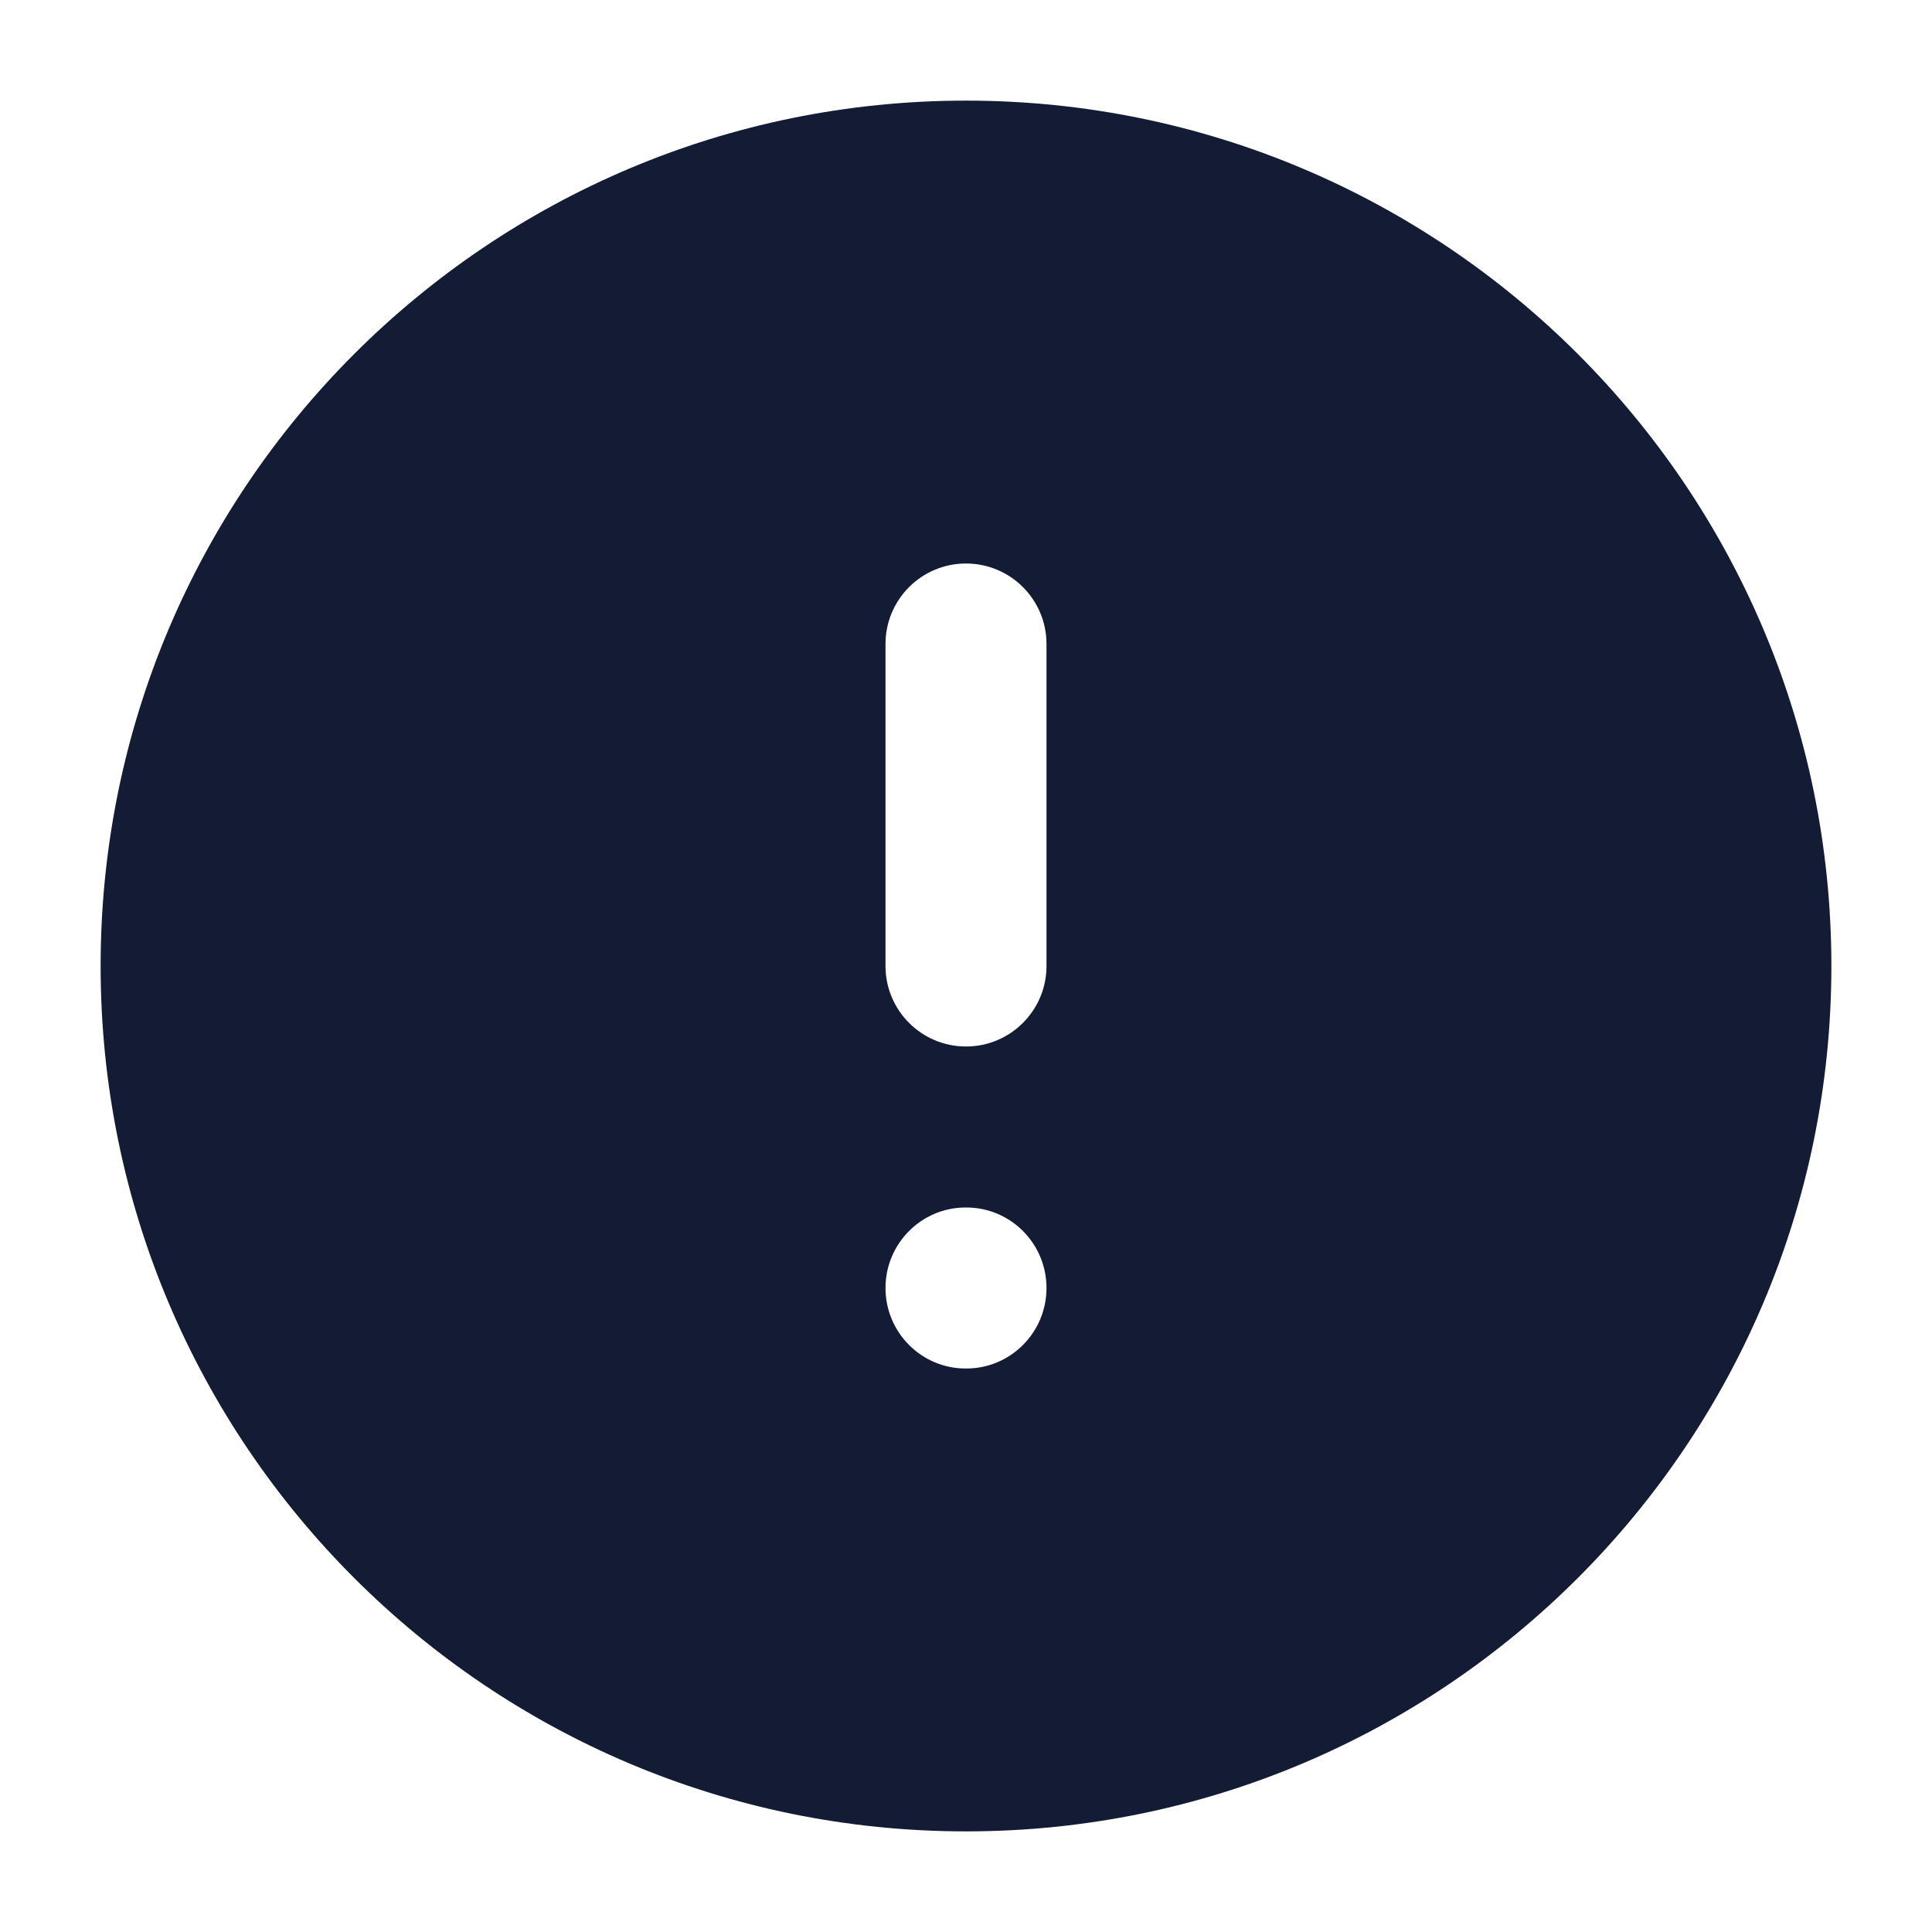
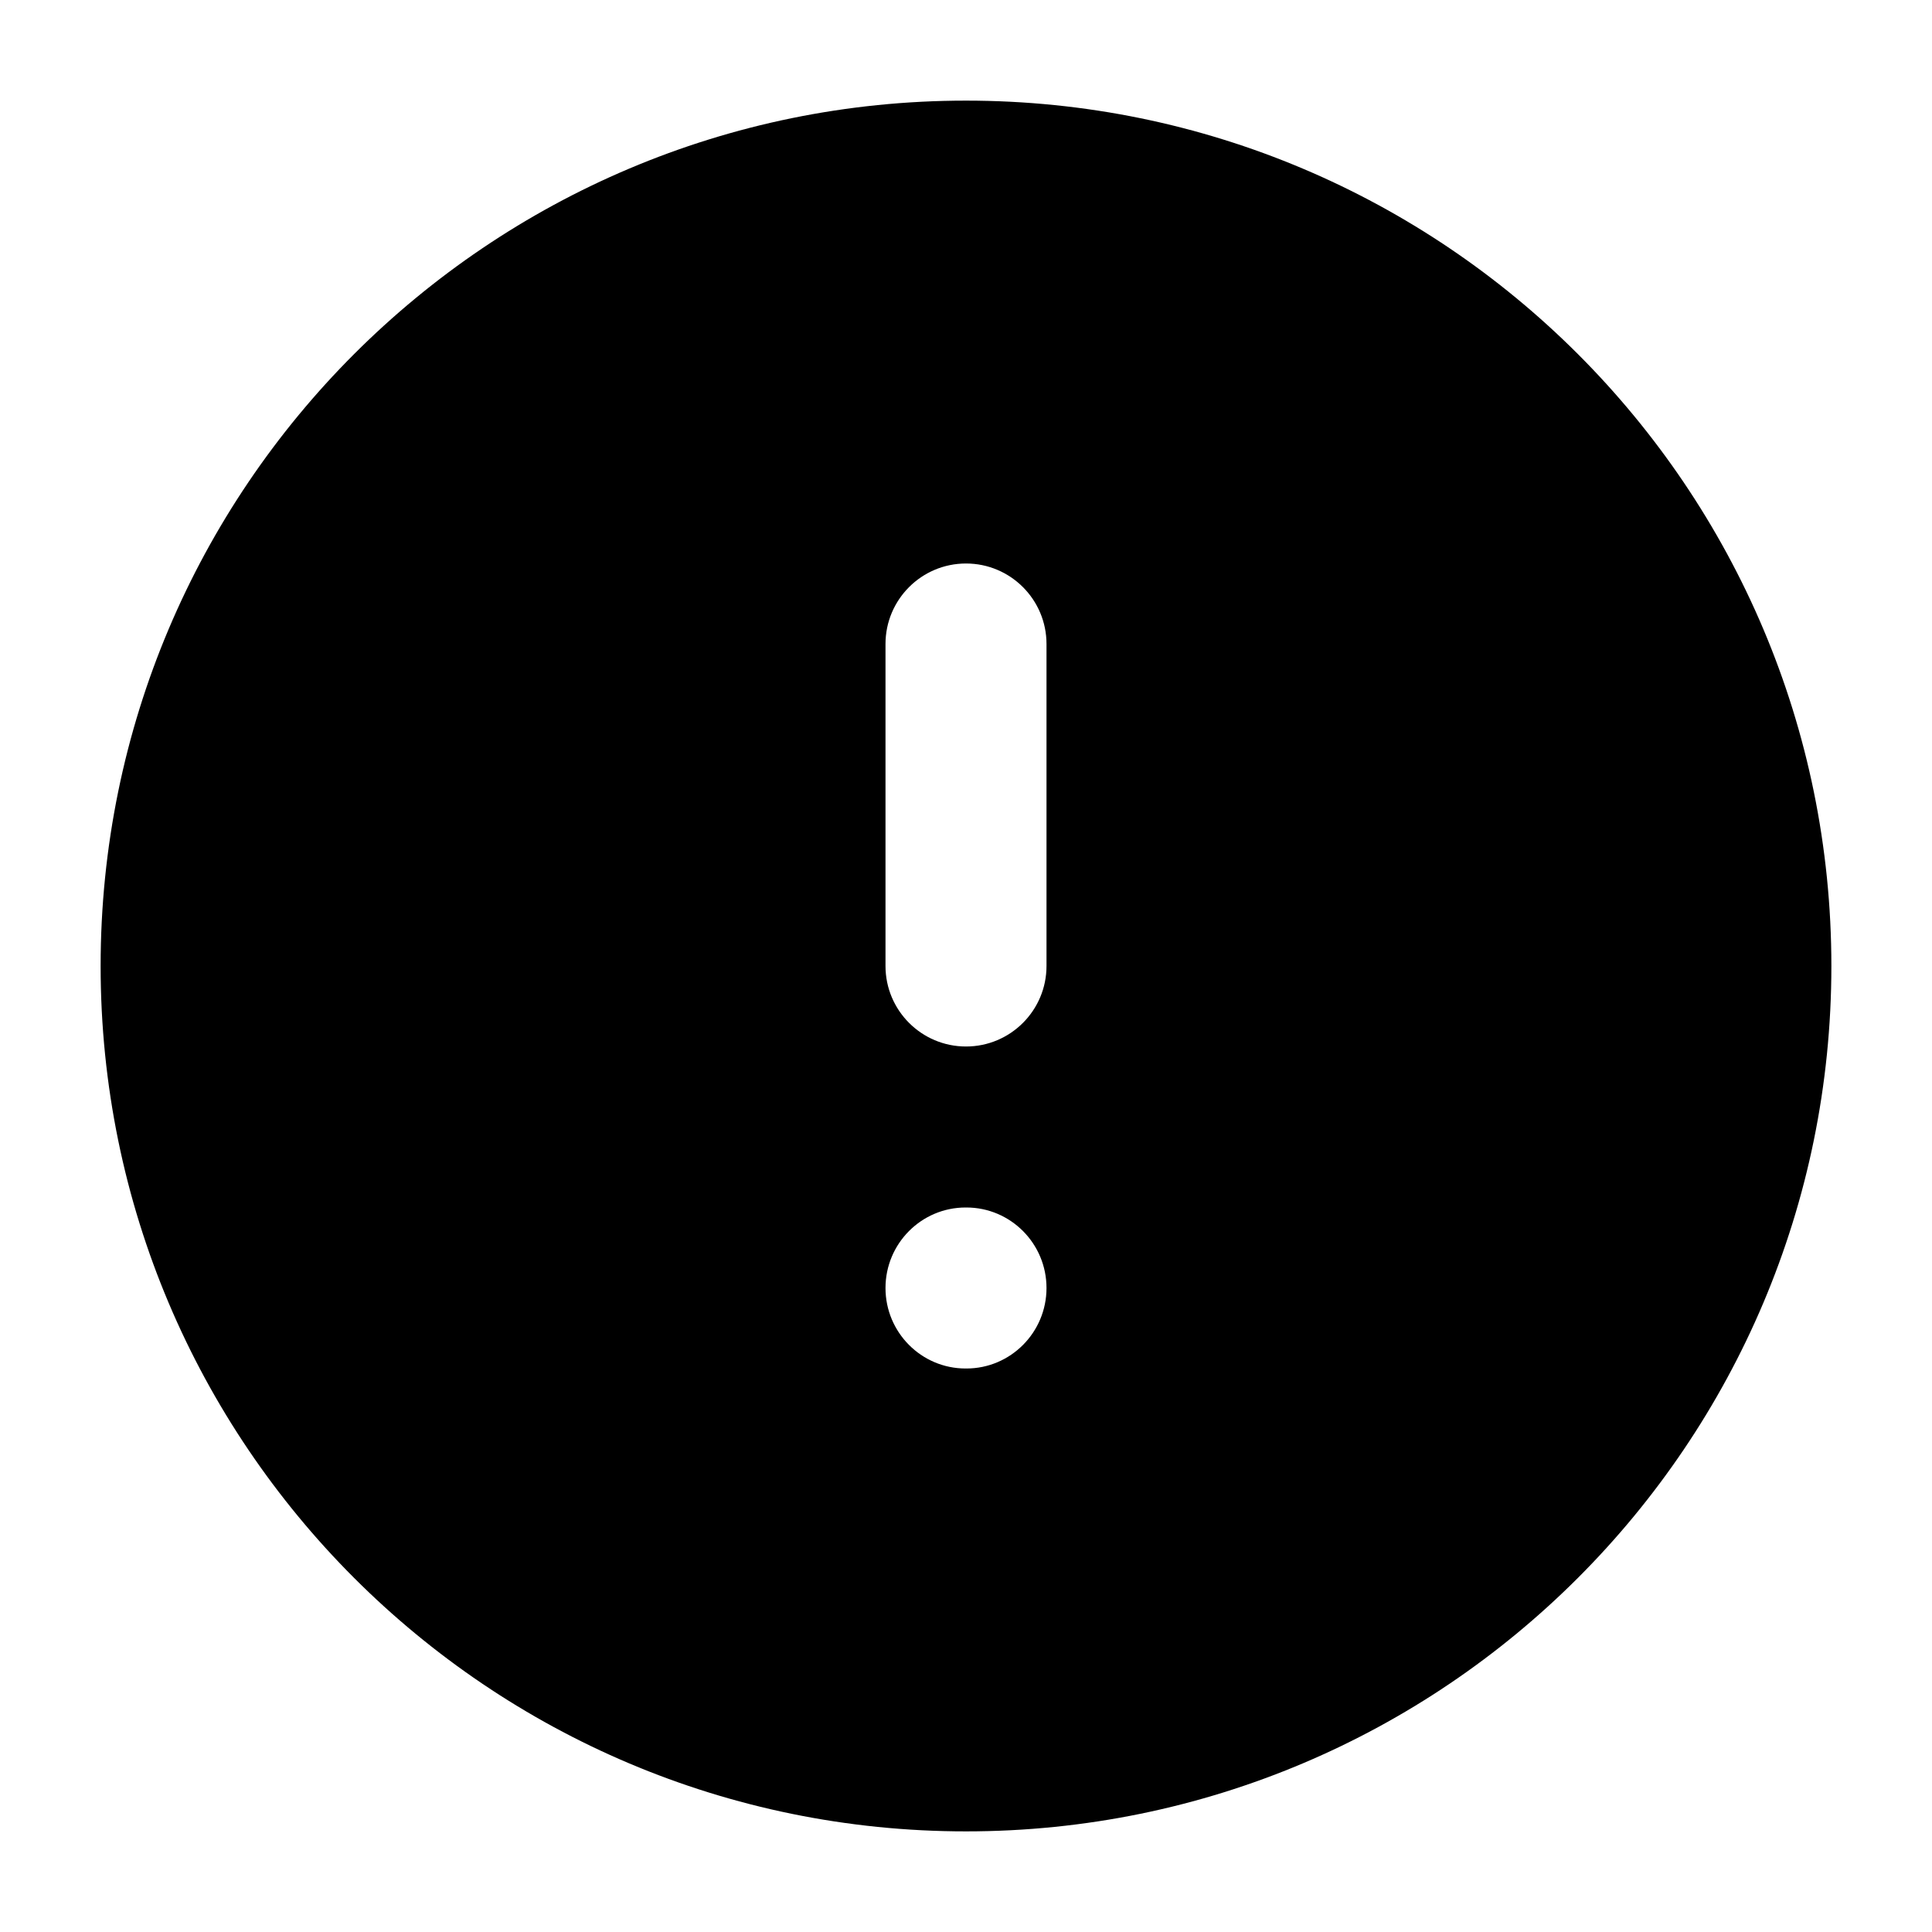
<svg xmlns="http://www.w3.org/2000/svg" width="24" height="24" viewBox="0 0 24 24" fill="none">
-   <path fill-rule="evenodd" clip-rule="evenodd" d="M1.25 12C1.25 6.063 6.063 1.25 12 1.25C17.937 1.25 22.75 6.063 22.75 12C22.75 17.937 17.937 22.75 12 22.75C6.063 22.75 1.25 17.937 1.25 12ZM11 16C11 15.448 11.446 15 11.995 15H12.005C12.554 15 13 15.448 13 16C13 16.552 12.554 17 12.005 17H11.995C11.446 17 11 16.552 11 16ZM11 12C11 12.552 11.448 13 12 13C12.552 13 13 12.552 13 12V8C13 7.448 12.552 7 12 7C11.448 7 11 7.448 11 8V12Z" fill="#141B34" />
+   <path fill-rule="evenodd" clip-rule="evenodd" d="M1.25 12C1.25 6.063 6.063 1.25 12 1.25C17.937 1.25 22.75 6.063 22.75 12C22.75 17.937 17.937 22.75 12 22.75C6.063 22.75 1.25 17.937 1.25 12ZM11 16C11 15.448 11.446 15 11.995 15H12.005C12.554 15 13 15.448 13 16C13 16.552 12.554 17 12.005 17H11.995C11.446 17 11 16.552 11 16ZM11 12C11 12.552 11.448 13 12 13C12.552 13 13 12.552 13 12V8C13 7.448 12.552 7 12 7C11.448 7 11 7.448 11 8V12Z" fill="currentColor" />
</svg>
